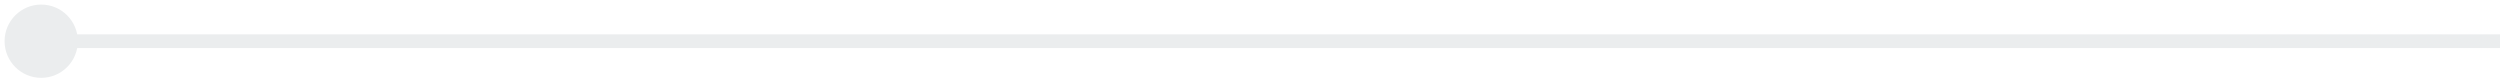
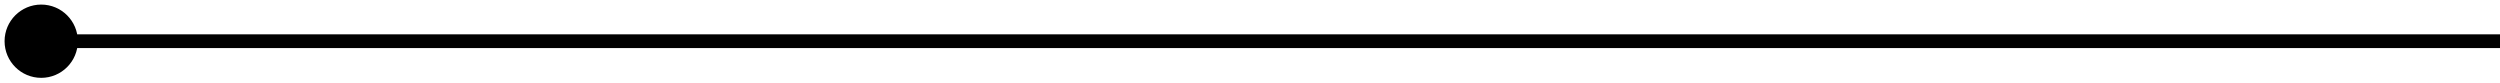
<svg xmlns="http://www.w3.org/2000/svg" width="182" height="6" viewBox="0 0 182 6" fill="none">
-   <path d="M0.333 3C0.333 4.473 1.527 5.667 3 5.667C4.473 5.667 5.667 4.473 5.667 3C5.667 1.527 4.473 0.333 3 0.333C1.527 0.333 0.333 1.527 0.333 3ZM3 3.5H182V2.5H3V3.5Z" fill="#EBEDEE" />
+   <path d="M0.333 3C0.333 4.473 1.527 5.667 3 5.667C4.473 5.667 5.667 4.473 5.667 3C5.667 1.527 4.473 0.333 3 0.333C1.527 0.333 0.333 1.527 0.333 3ZM3 3.5H182V2.5H3V3.5Z" fill="black" />
</svg>
